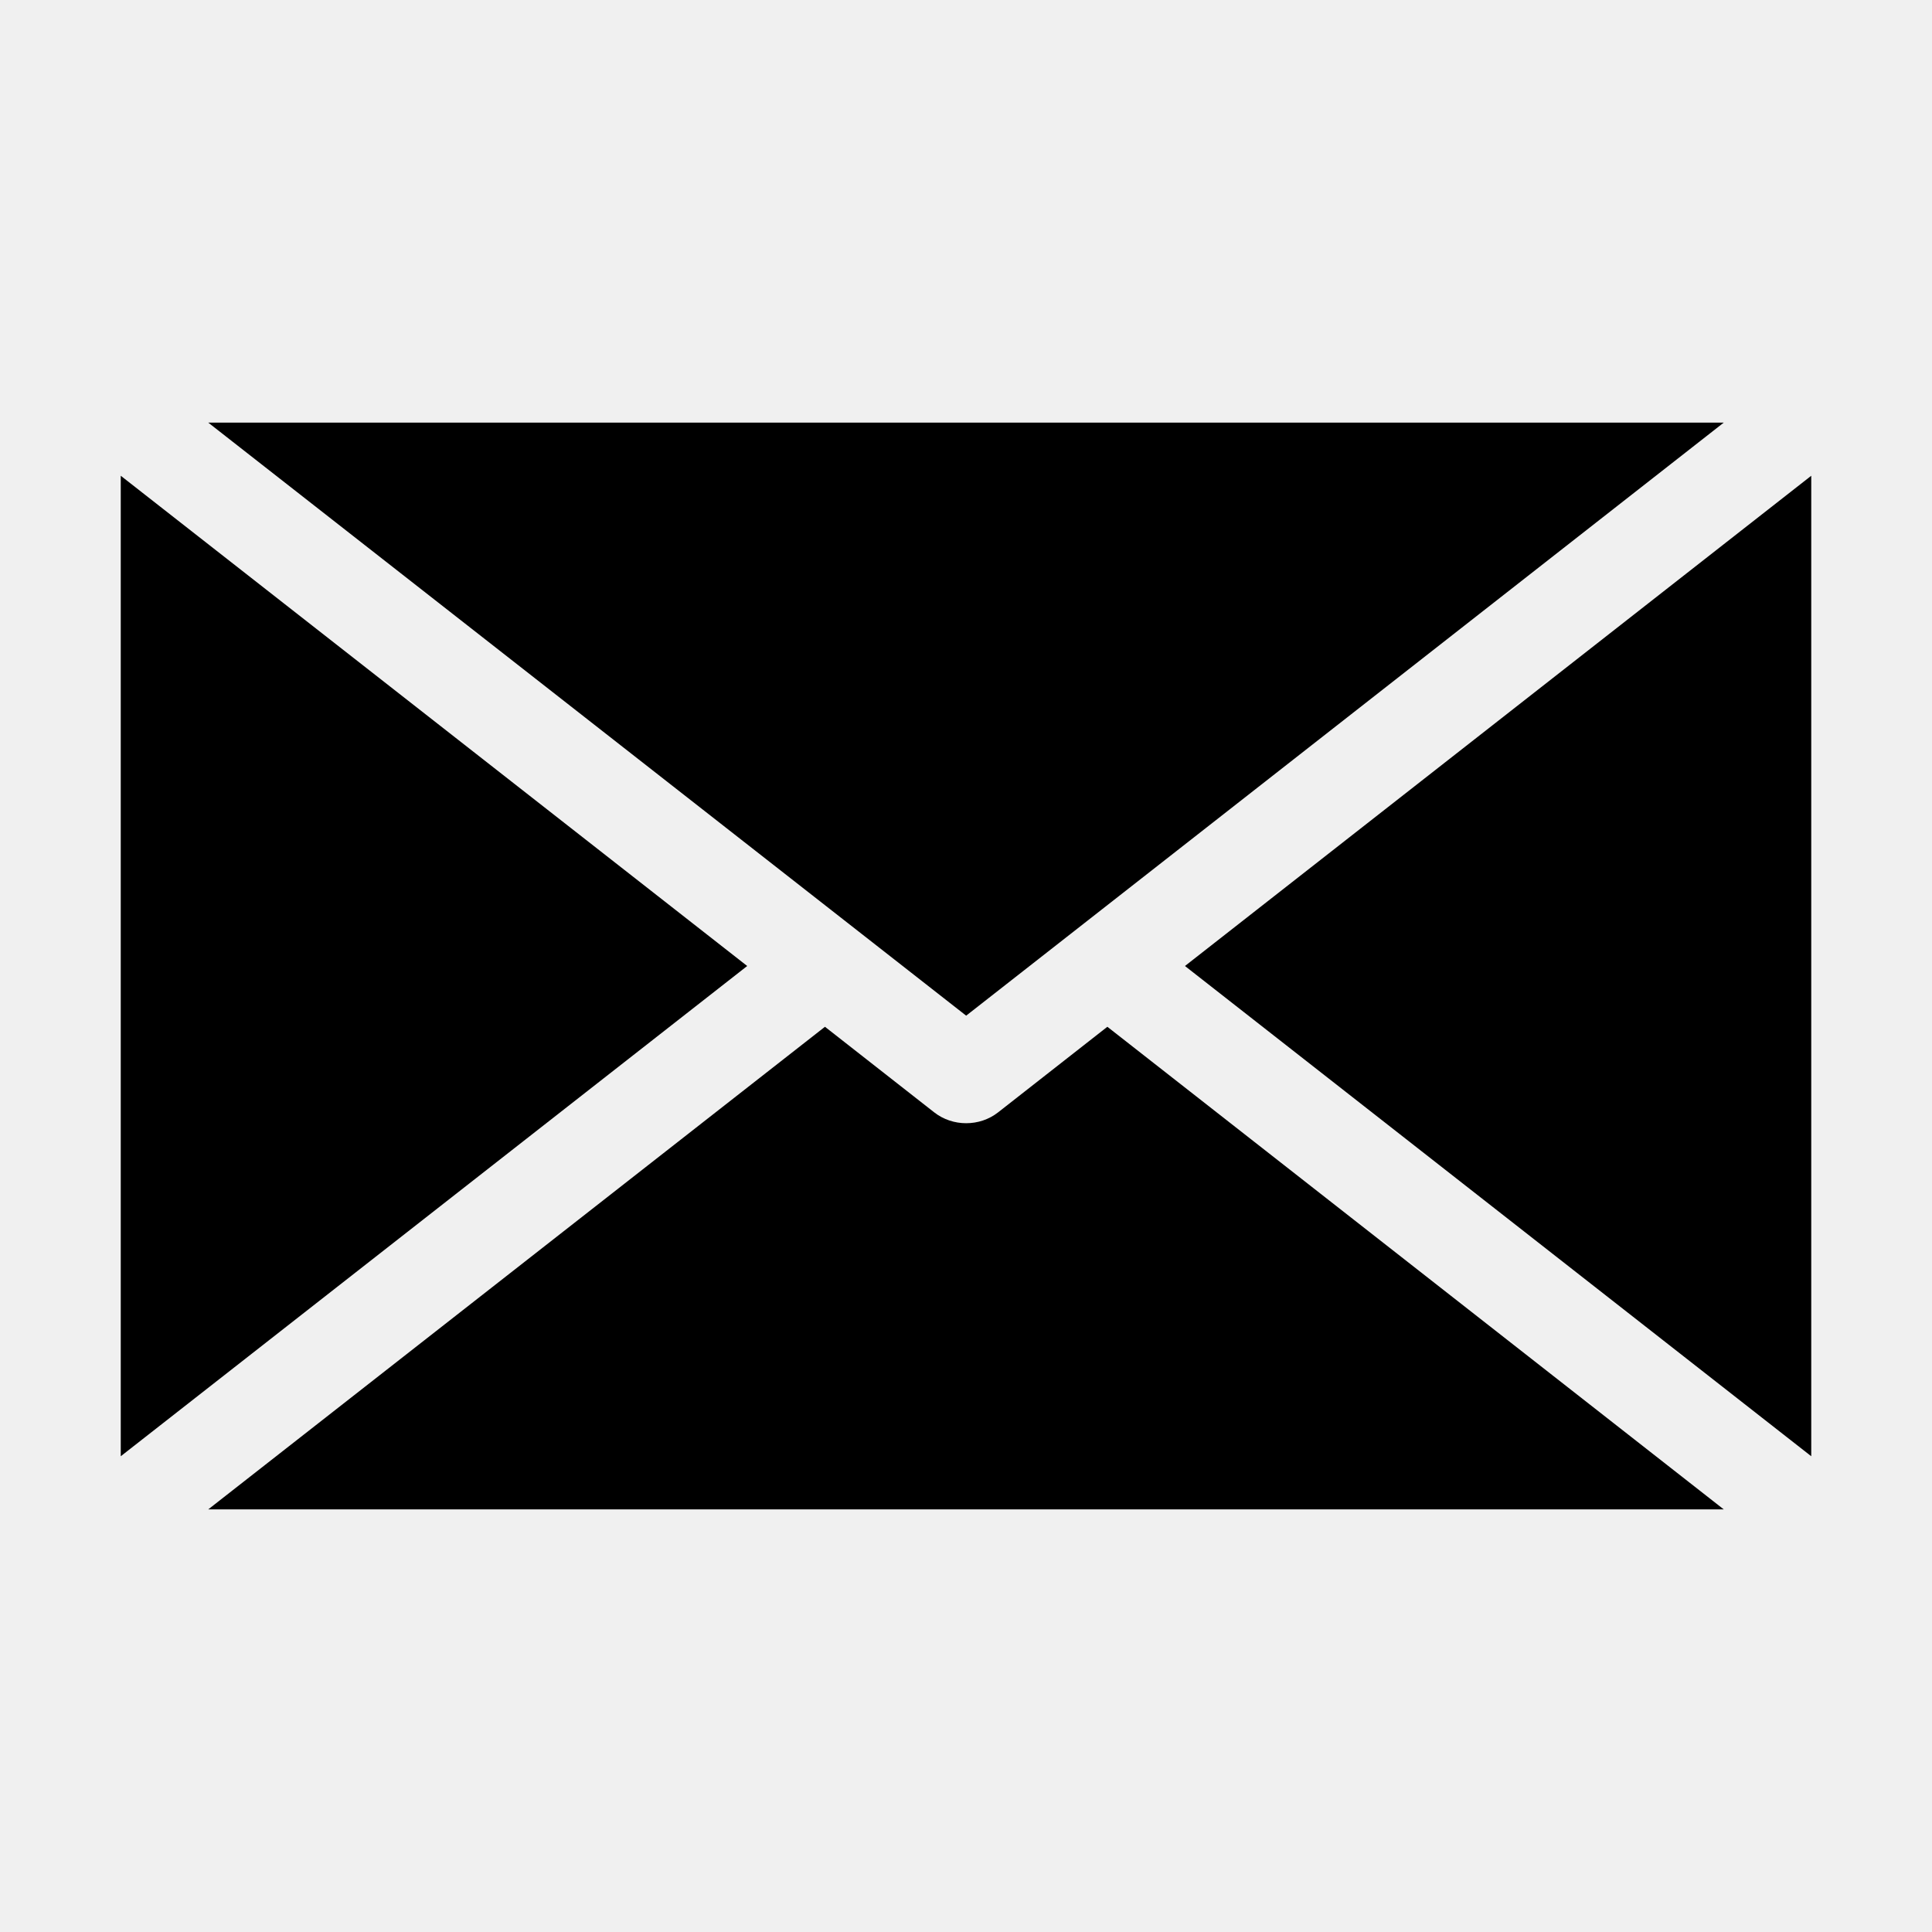
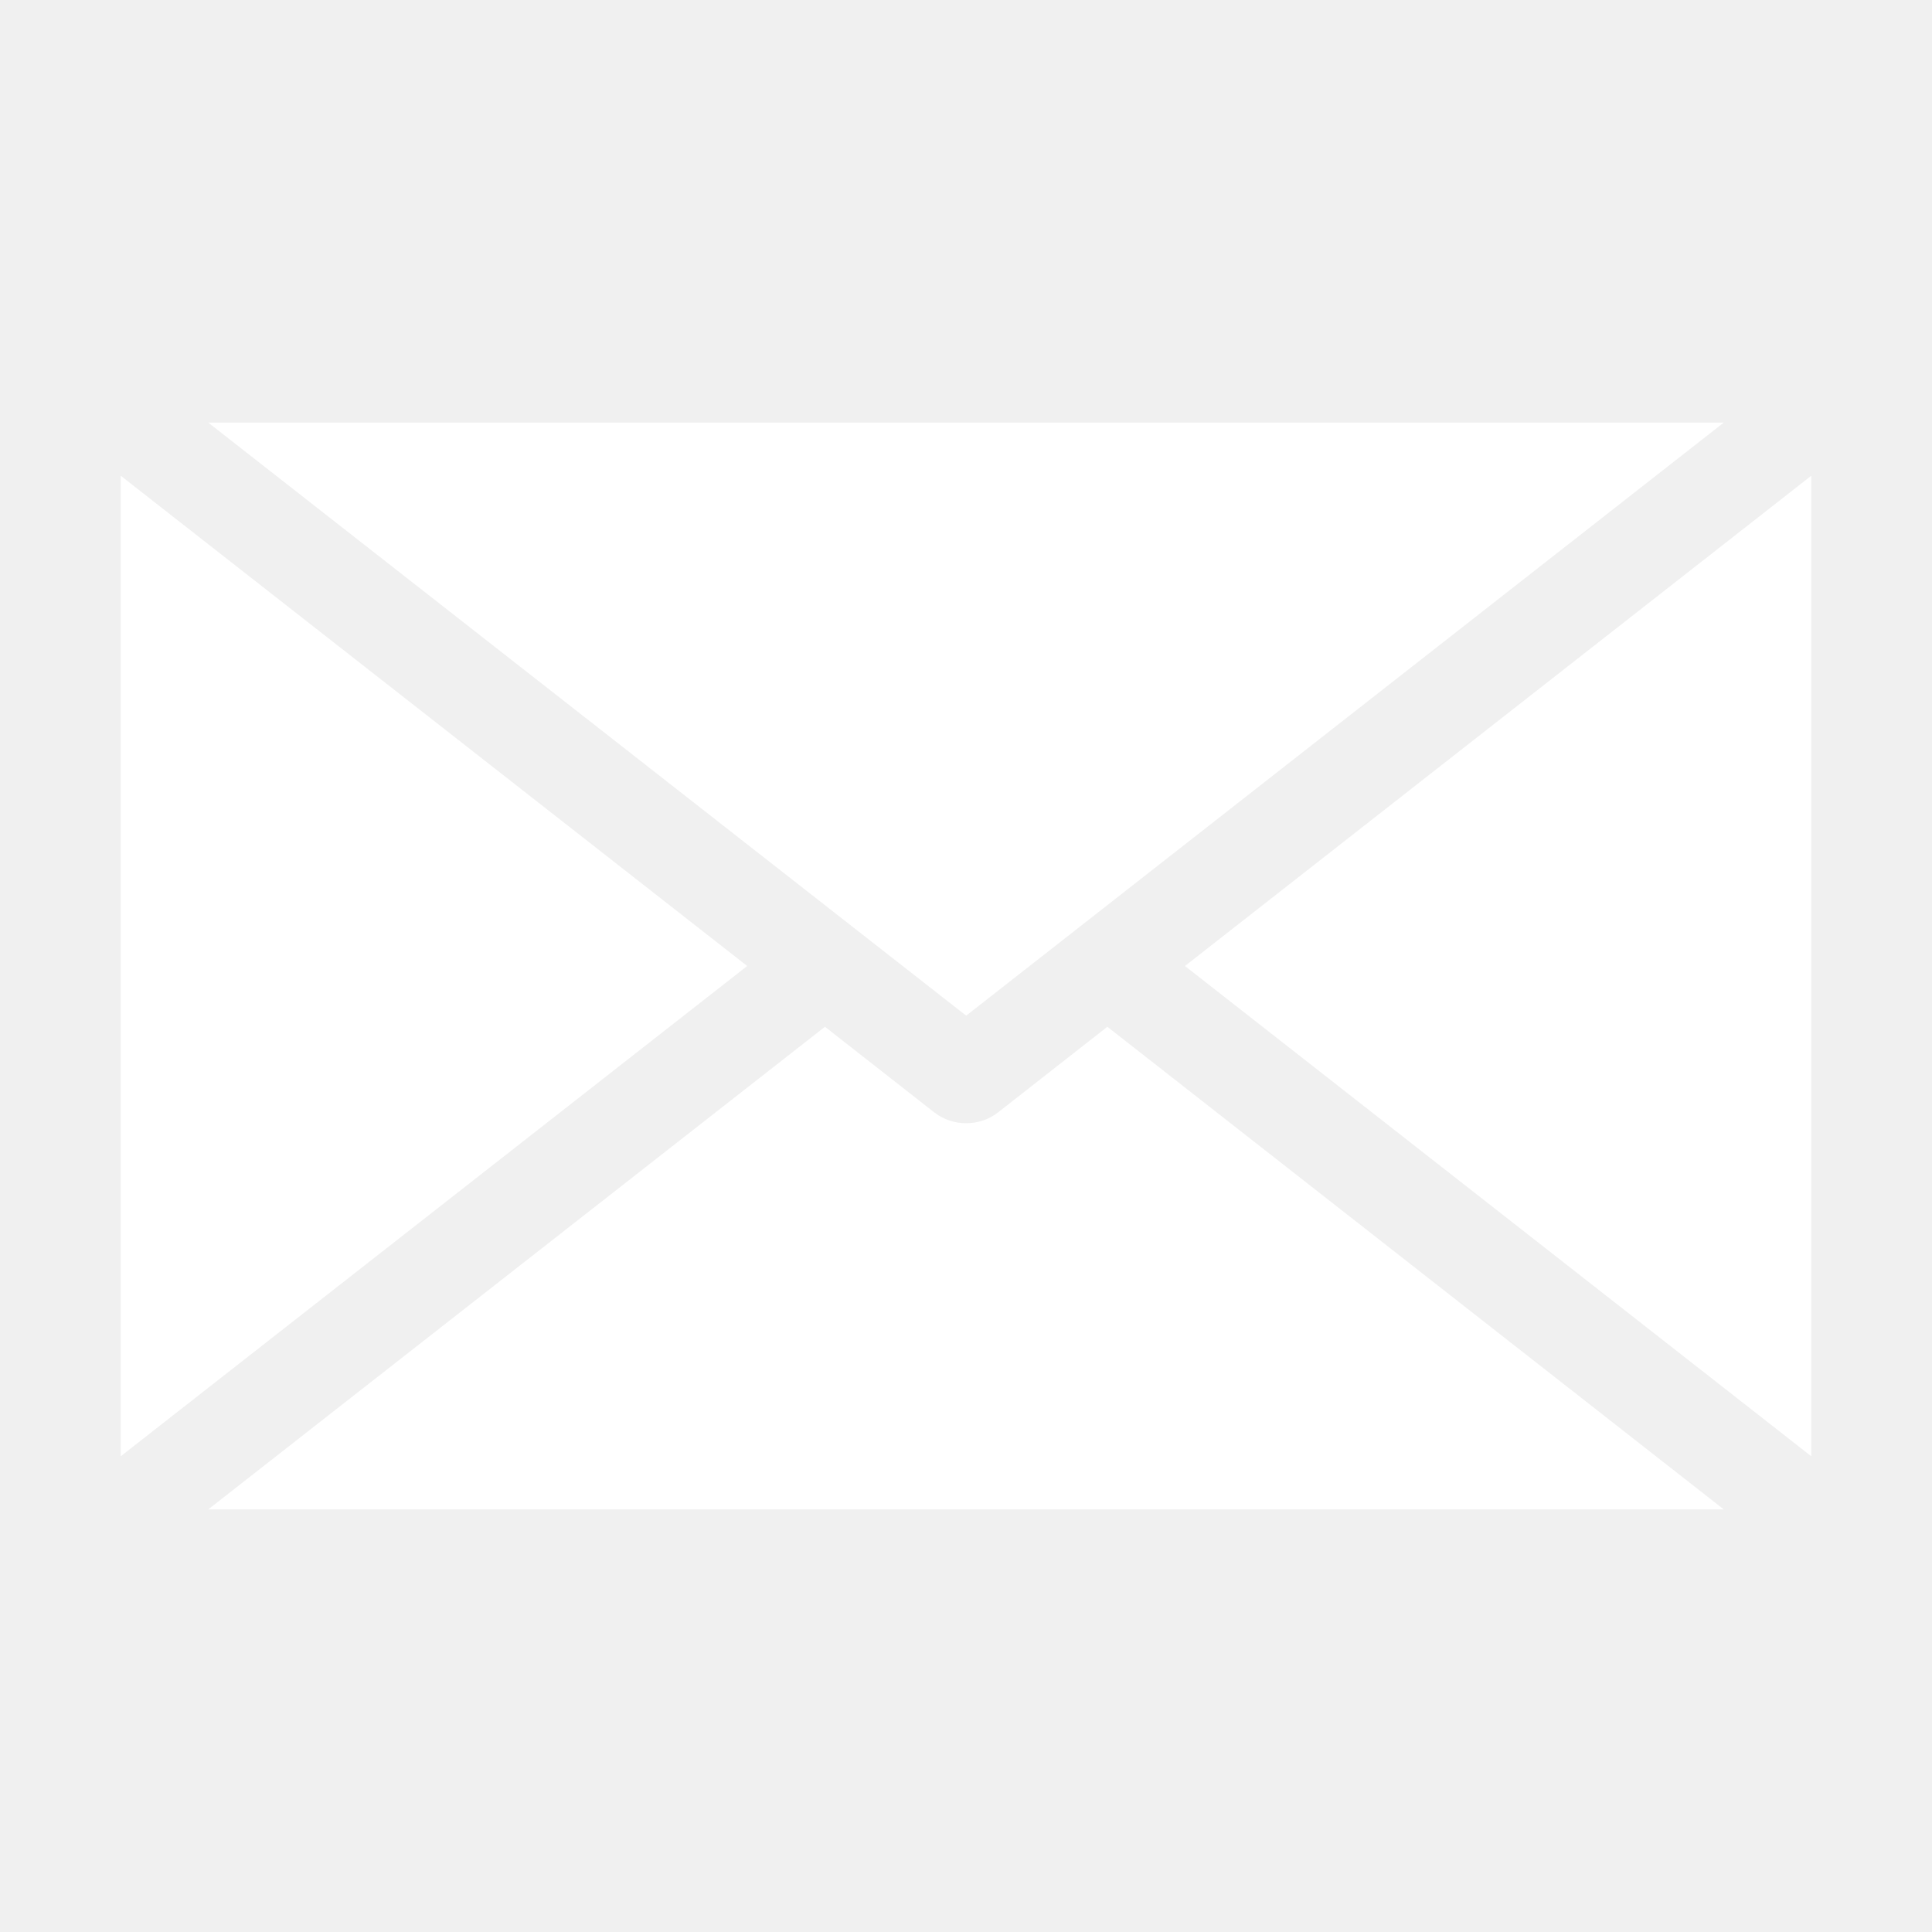
<svg xmlns="http://www.w3.org/2000/svg" viewBox="0 0 24 24" fill="currentColor">
-   <path d="M2.587 5.25L12.002 12.617L21.413 5.25H2.587Z" />
-   <path d="M22.5 18.09V5.91L14.72 12L22.5 18.09Z" />
-   <path d="M12.002 13.953C11.861 13.953 11.72 13.908 11.605 13.818L10.248 12.755L2.587 18.75H21.413L13.756 12.755L12.399 13.818C12.284 13.908 12.143 13.953 12.002 13.953Z" />
-   <path d="M1.5 18.09L9.282 12L1.5 5.91V18.09Z" />
+   <path fill="#fff" d="M2.587 5.25L12.002 12.617L21.413 5.25H2.587Z" />
+   <path fill="#fff" d="M22.5 18.09V5.91L14.72 12L22.5 18.09Z" />
+   <path fill="#fff" d="M12.002 13.953C11.861 13.953 11.72 13.908 11.605 13.818L10.248 12.755L2.587 18.75H21.413L13.756 12.755L12.399 13.818C12.284 13.908 12.143 13.953 12.002 13.953Z" />
+   <path fill="#fff" d="M1.5 18.09L9.282 12L1.5 5.91V18.09Z" />
</svg>
